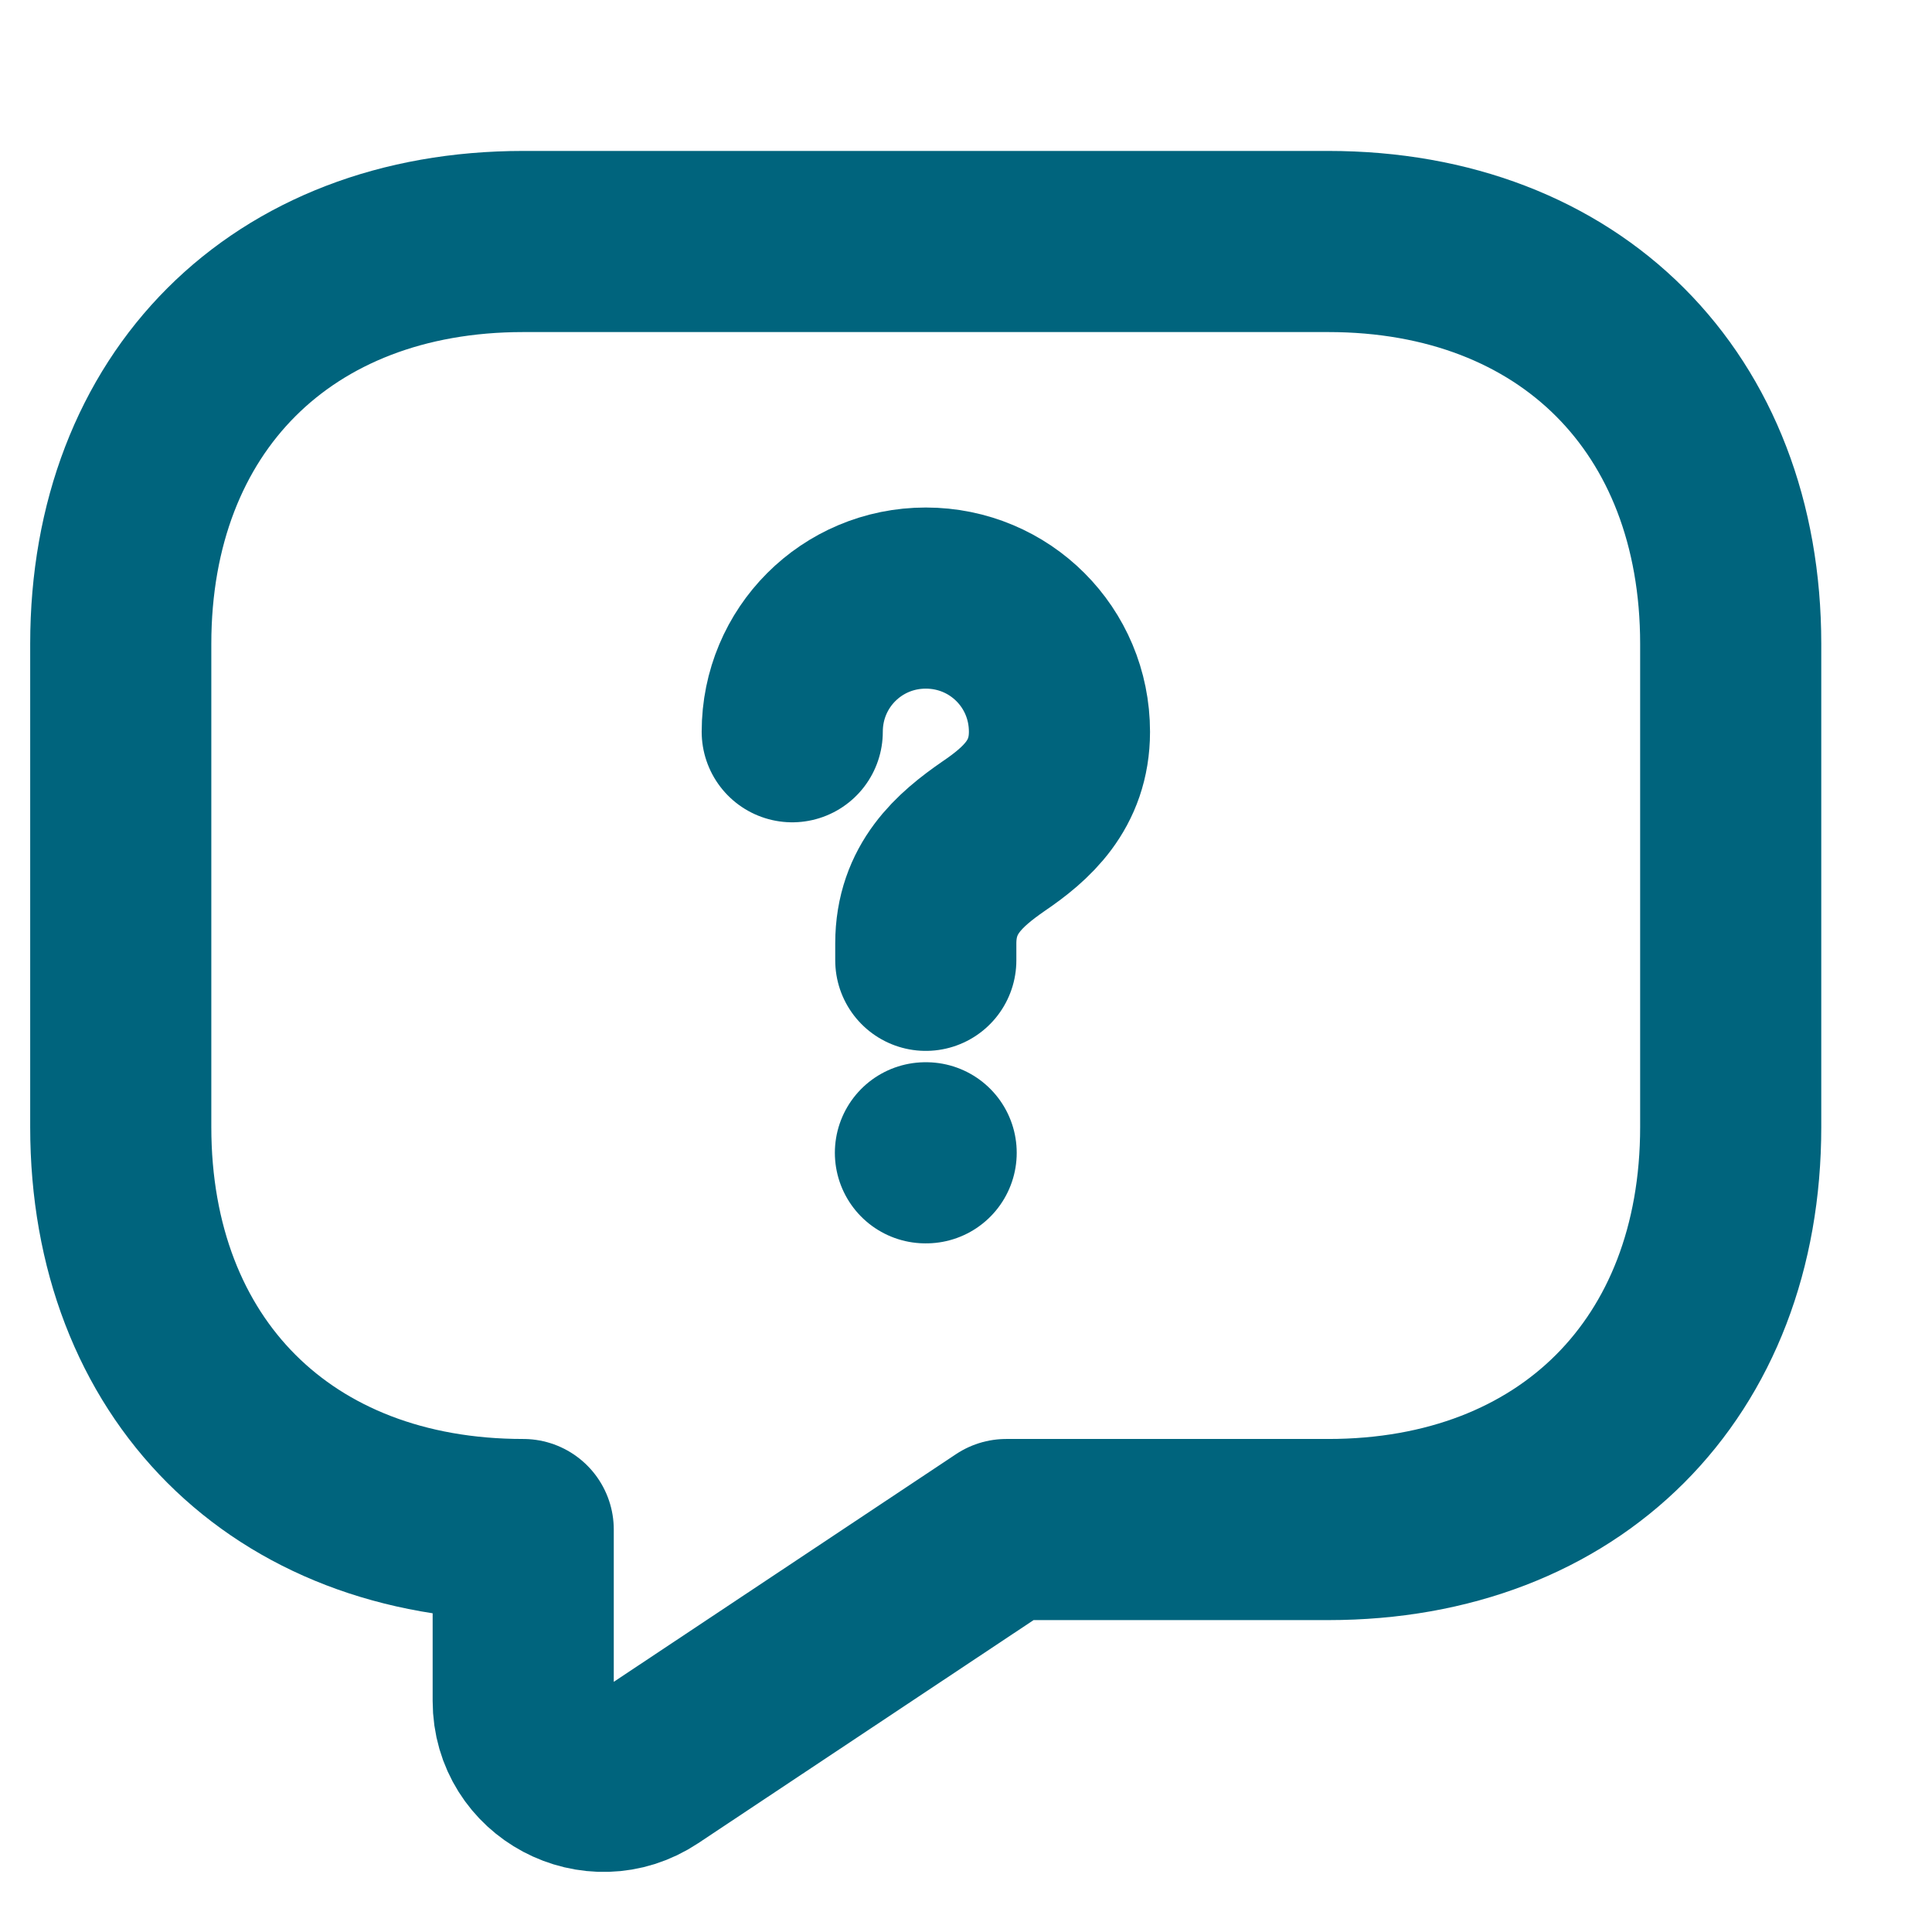
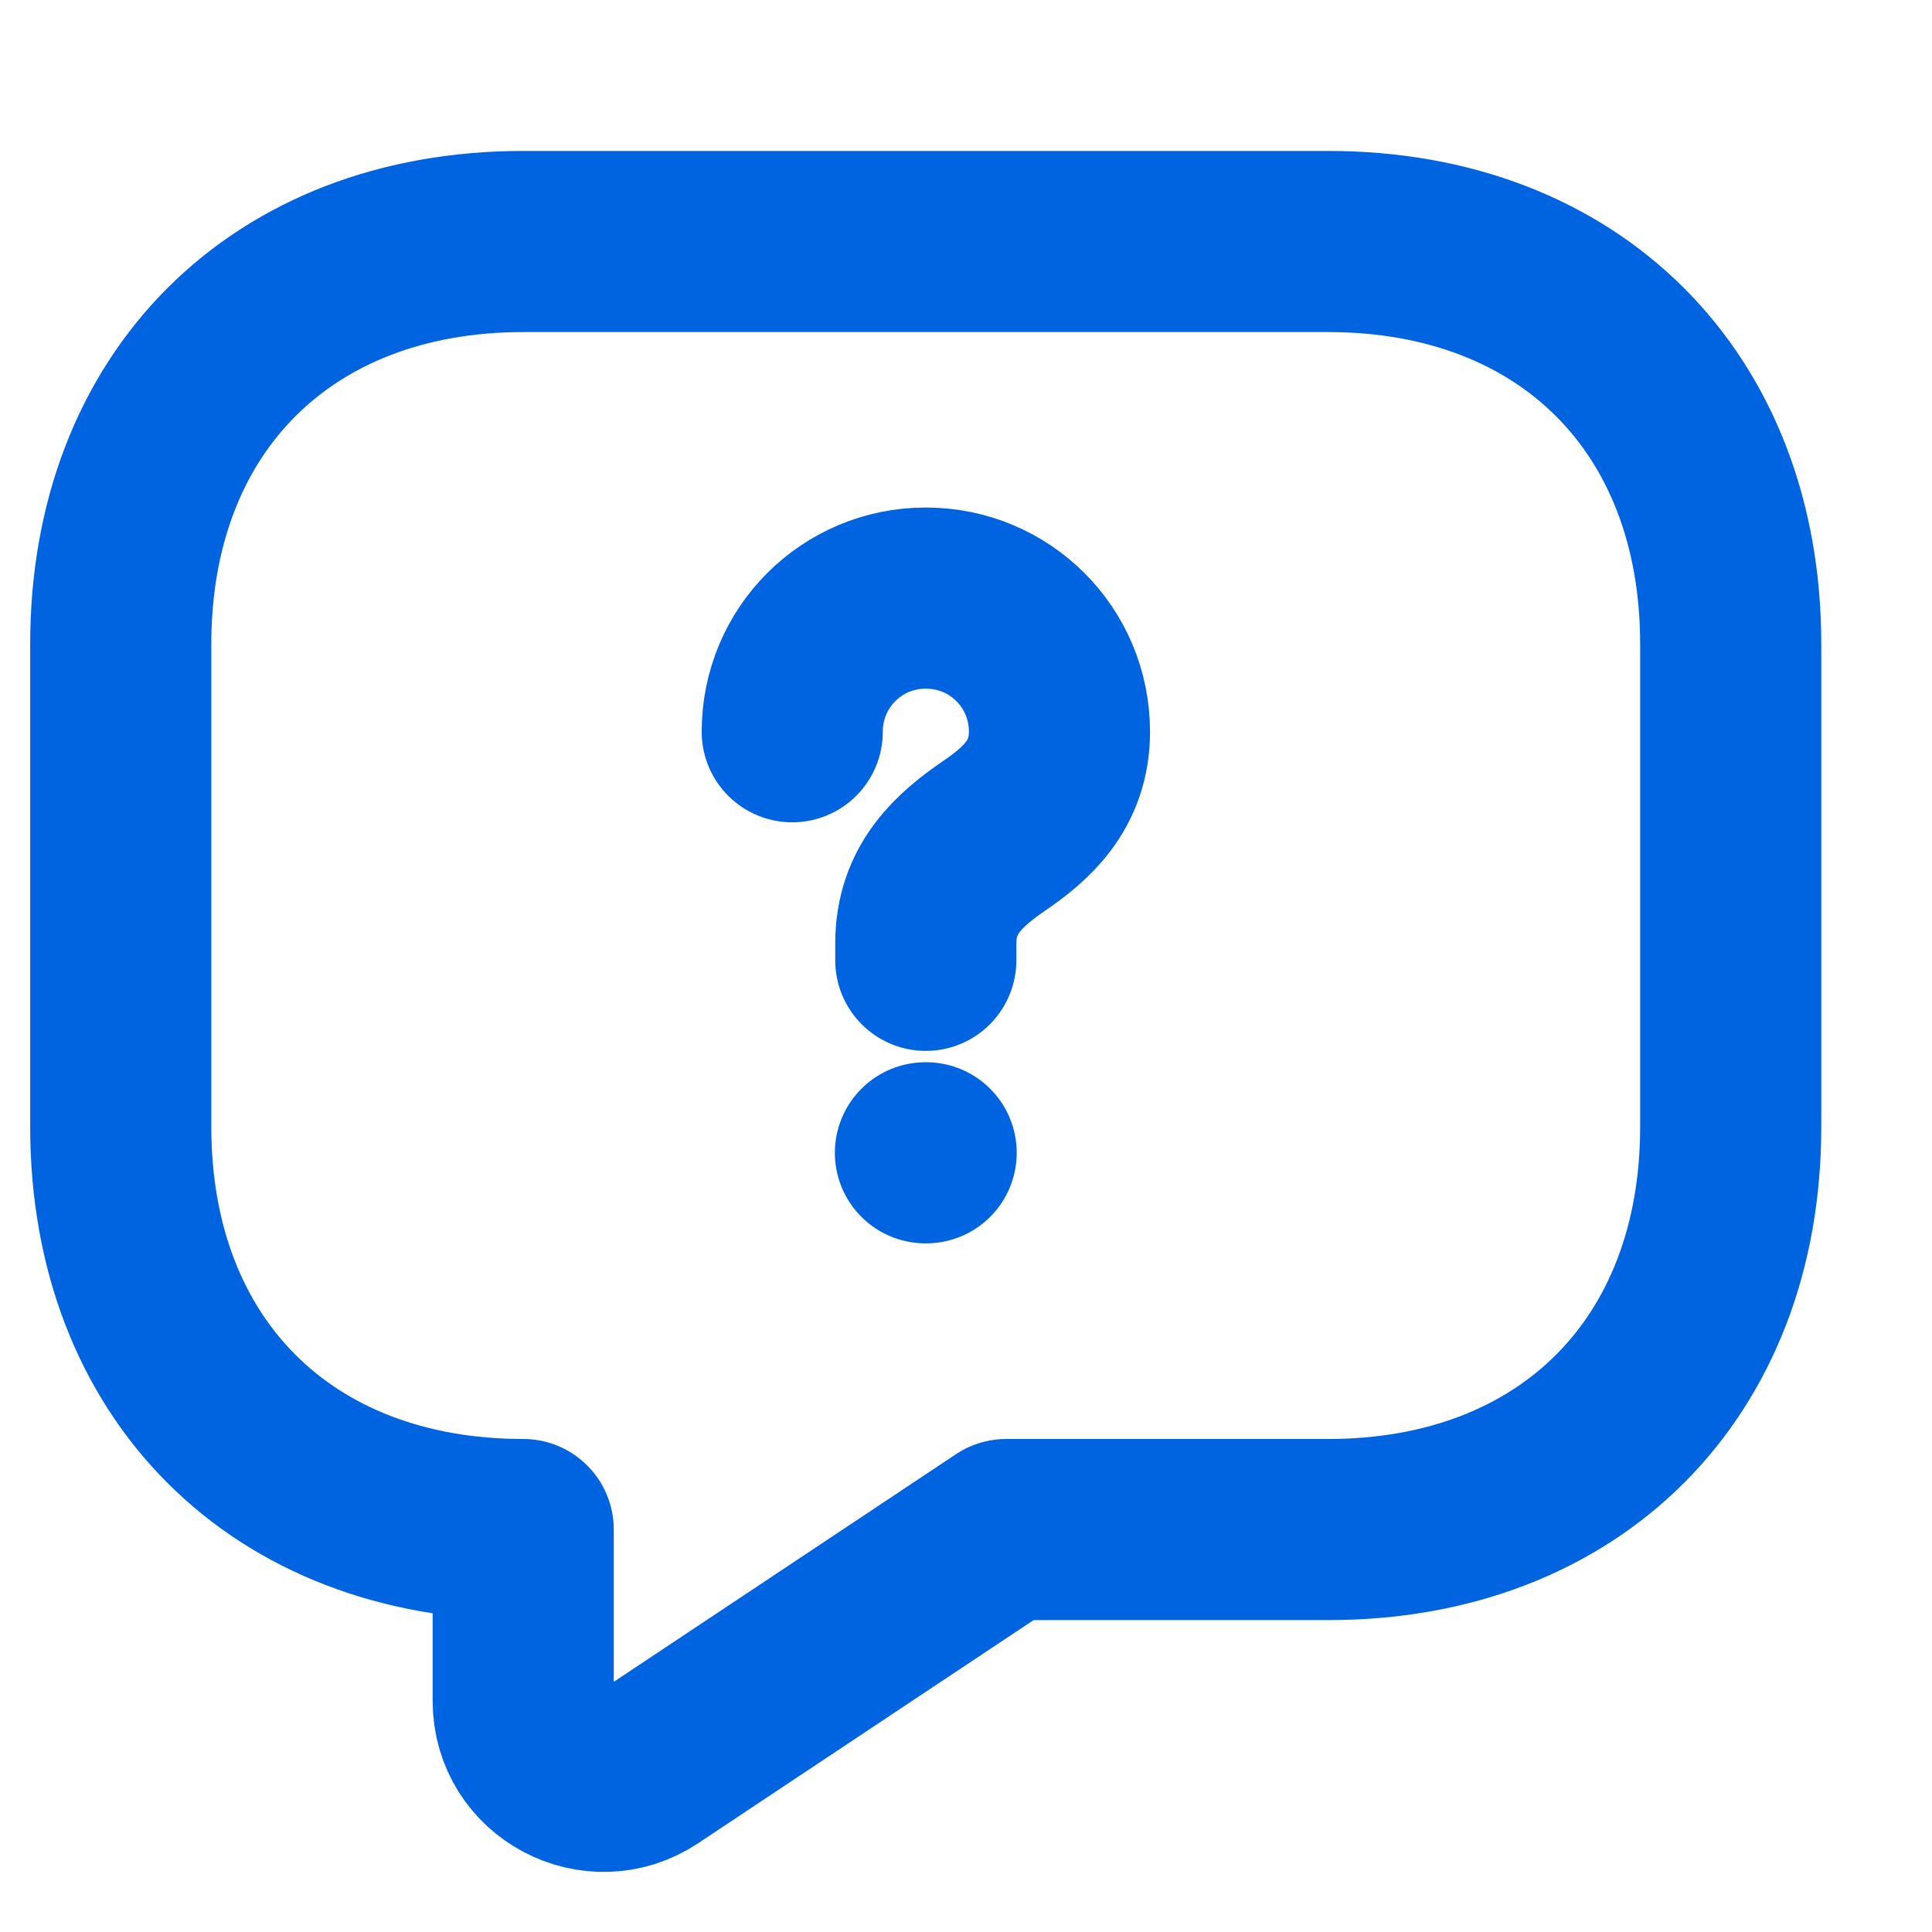
<svg xmlns="http://www.w3.org/2000/svg" width="16" height="16" viewBox="0 0 16 16" fill="none">
-   <path d="M11 12.667H8.333L5.367 14.64C4.927 14.933 4.333 14.62 4.333 14.087V12.667C2.333 12.667 1 11.333 1 9.333V5.333C1 3.333 2.333 2 4.333 2H11C13 2 14.333 3.333 14.333 5.333V9.333C14.333 11.333 13 12.667 11 12.667Z" stroke="#00647D" stroke-width="1.5" stroke-miterlimit="10" stroke-linecap="round" stroke-linejoin="round" />
-   <path d="M7.667 7.953V7.813C7.667 7.36 7.947 7.12 8.227 6.926C8.501 6.74 8.774 6.5 8.774 6.06C8.774 5.446 8.281 4.953 7.667 4.953C7.054 4.953 6.561 5.446 6.561 6.06" stroke="#00647D" stroke-width="1.5" stroke-linecap="round" stroke-linejoin="round" />
-   <path d="M7.664 9.547H7.67" stroke="#00647D" stroke-width="1.5" stroke-linecap="round" stroke-linejoin="round" />
+   <path d="M11 12.667H8.333L5.367 14.64C4.927 14.933 4.333 14.62 4.333 14.087V12.667C2.333 12.667 1 11.333 1 9.333V5.333C1 3.333 2.333 2 4.333 2H11C13 2 14.333 3.333 14.333 5.333V9.333C14.333 11.333 13 12.667 11 12.667Z" stroke="#0064E0" stroke-width="1.5" stroke-miterlimit="10" stroke-linecap="round" stroke-linejoin="round" />
+   <path d="M7.667 7.953V7.813C7.667 7.36 7.947 7.12 8.227 6.926C8.501 6.74 8.774 6.5 8.774 6.06C8.774 5.446 8.281 4.953 7.667 4.953C7.054 4.953 6.561 5.446 6.561 6.06" stroke="#0064E0" stroke-width="1.5" stroke-linecap="round" stroke-linejoin="round" />
+   <path d="M7.664 9.547H7.67" stroke="#0064E0" stroke-width="1.5" stroke-linecap="round" stroke-linejoin="round" />
</svg>
